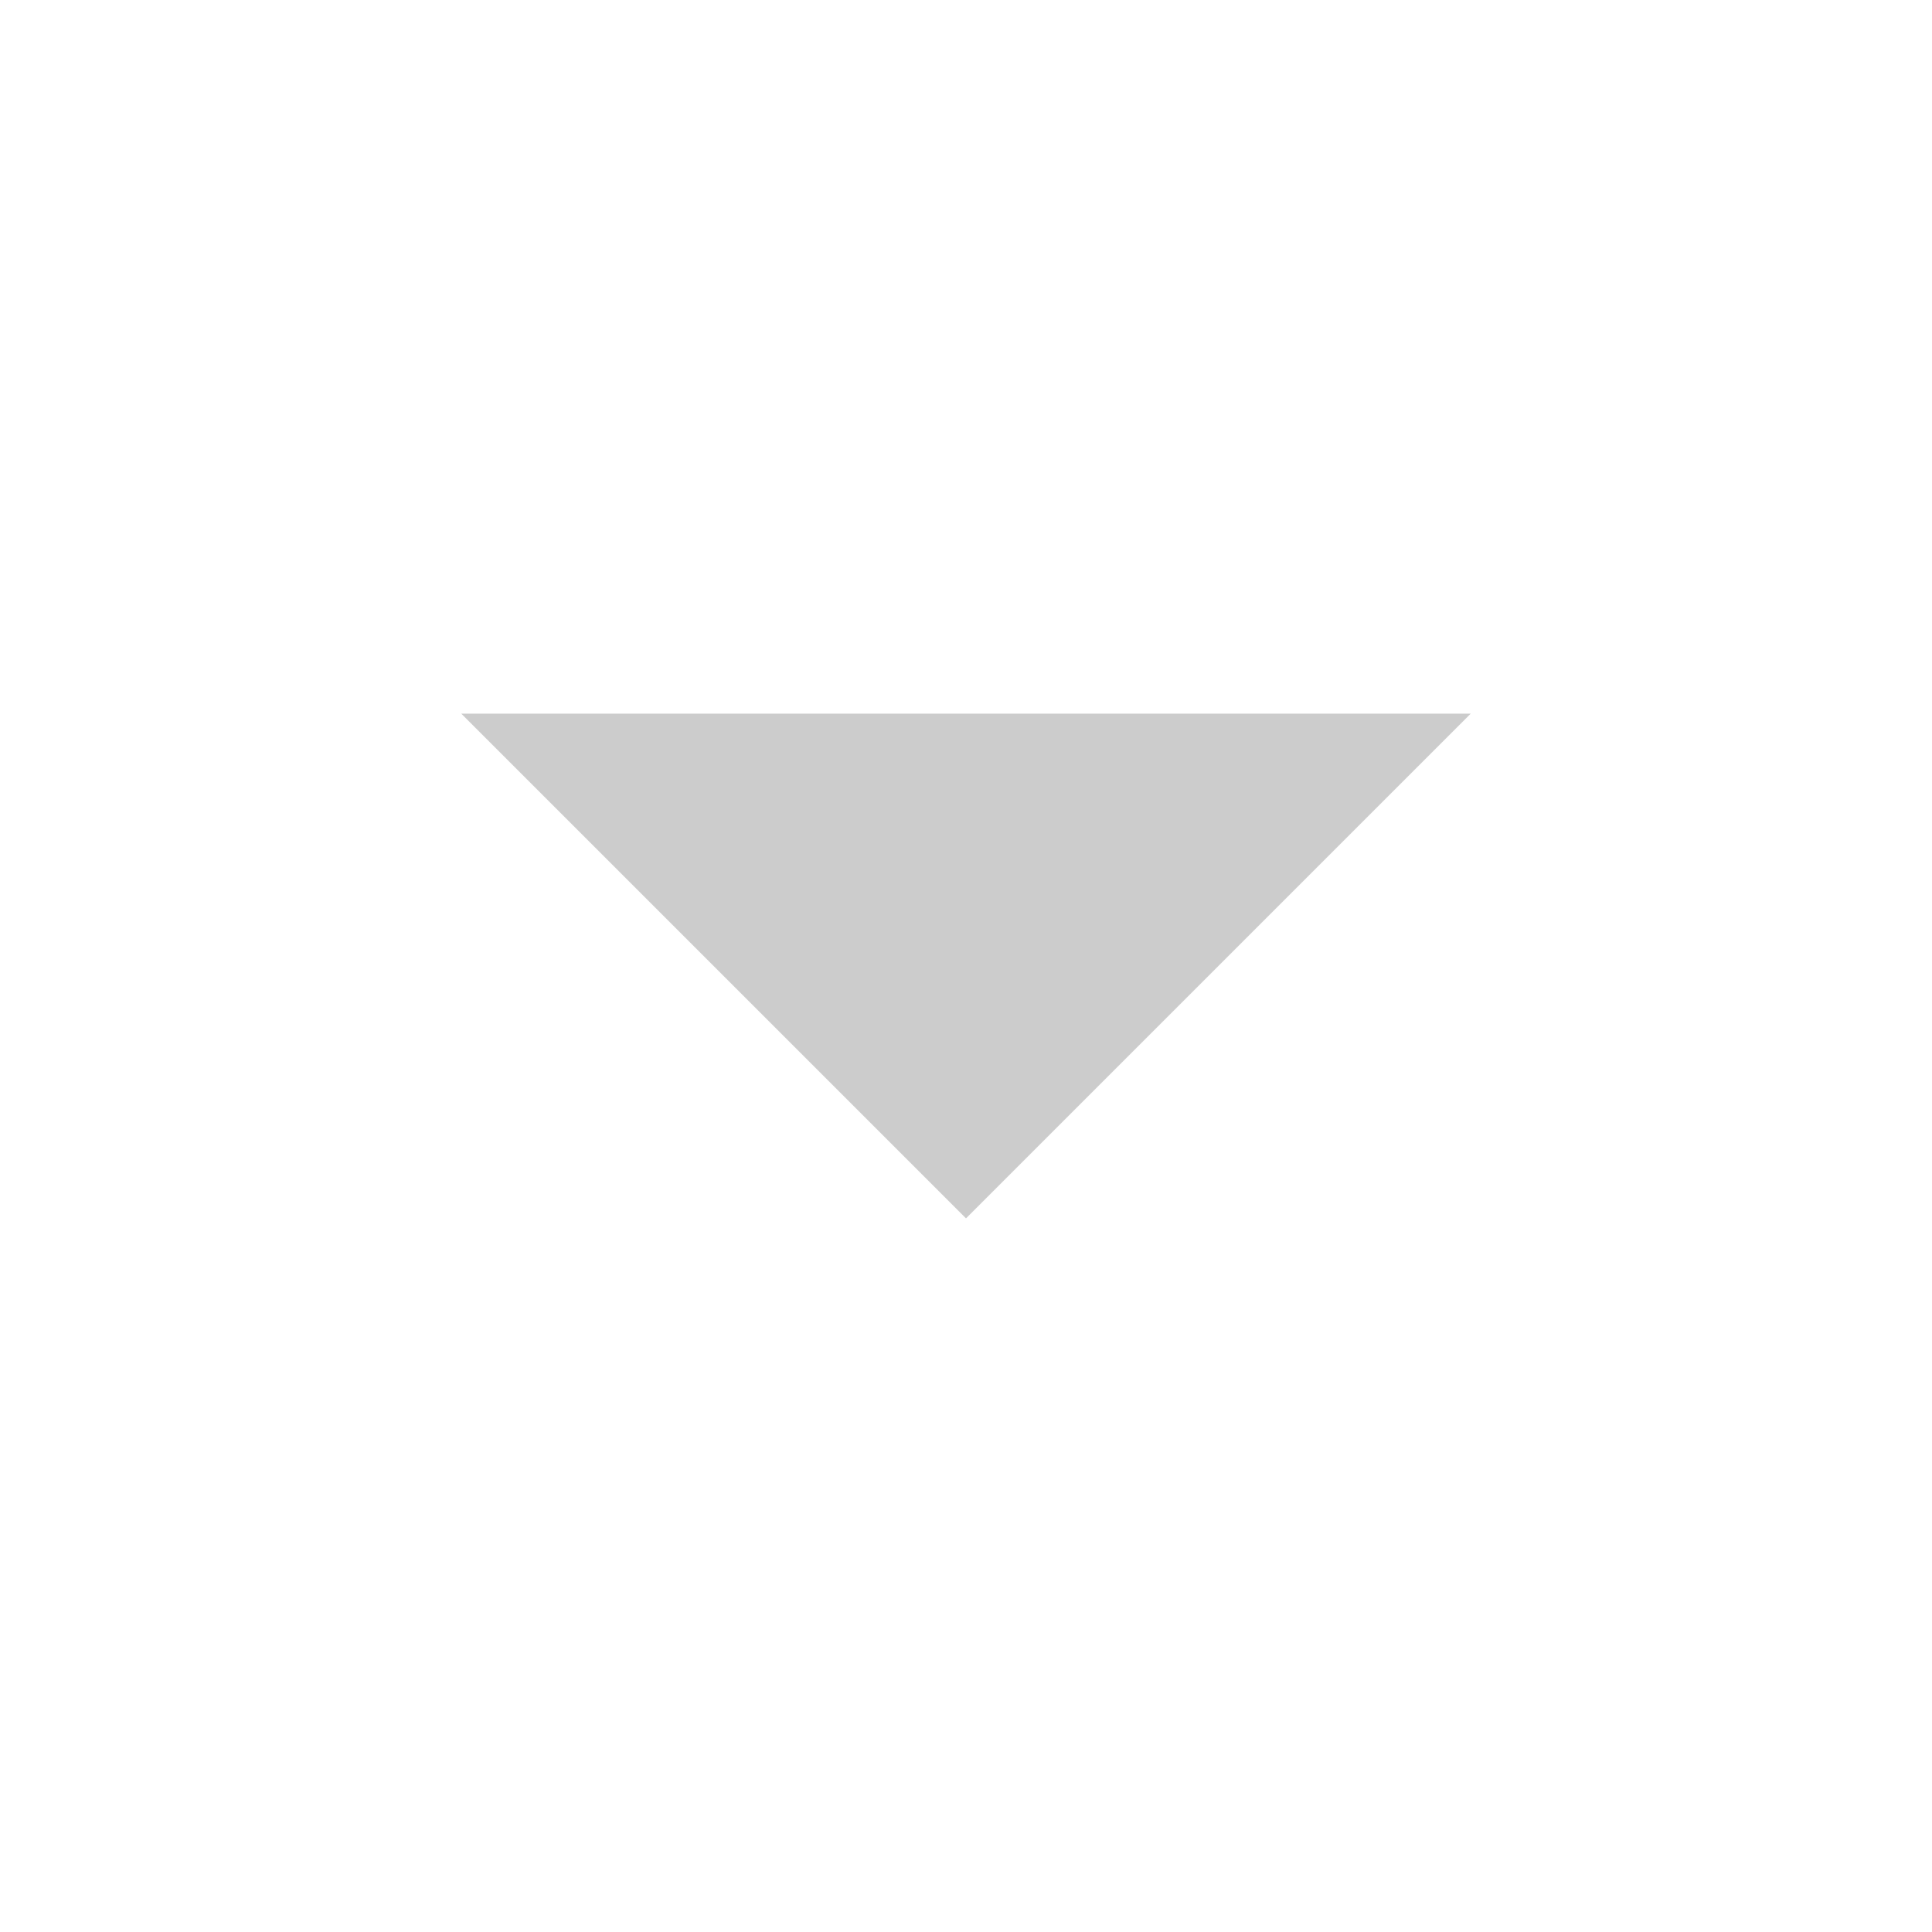
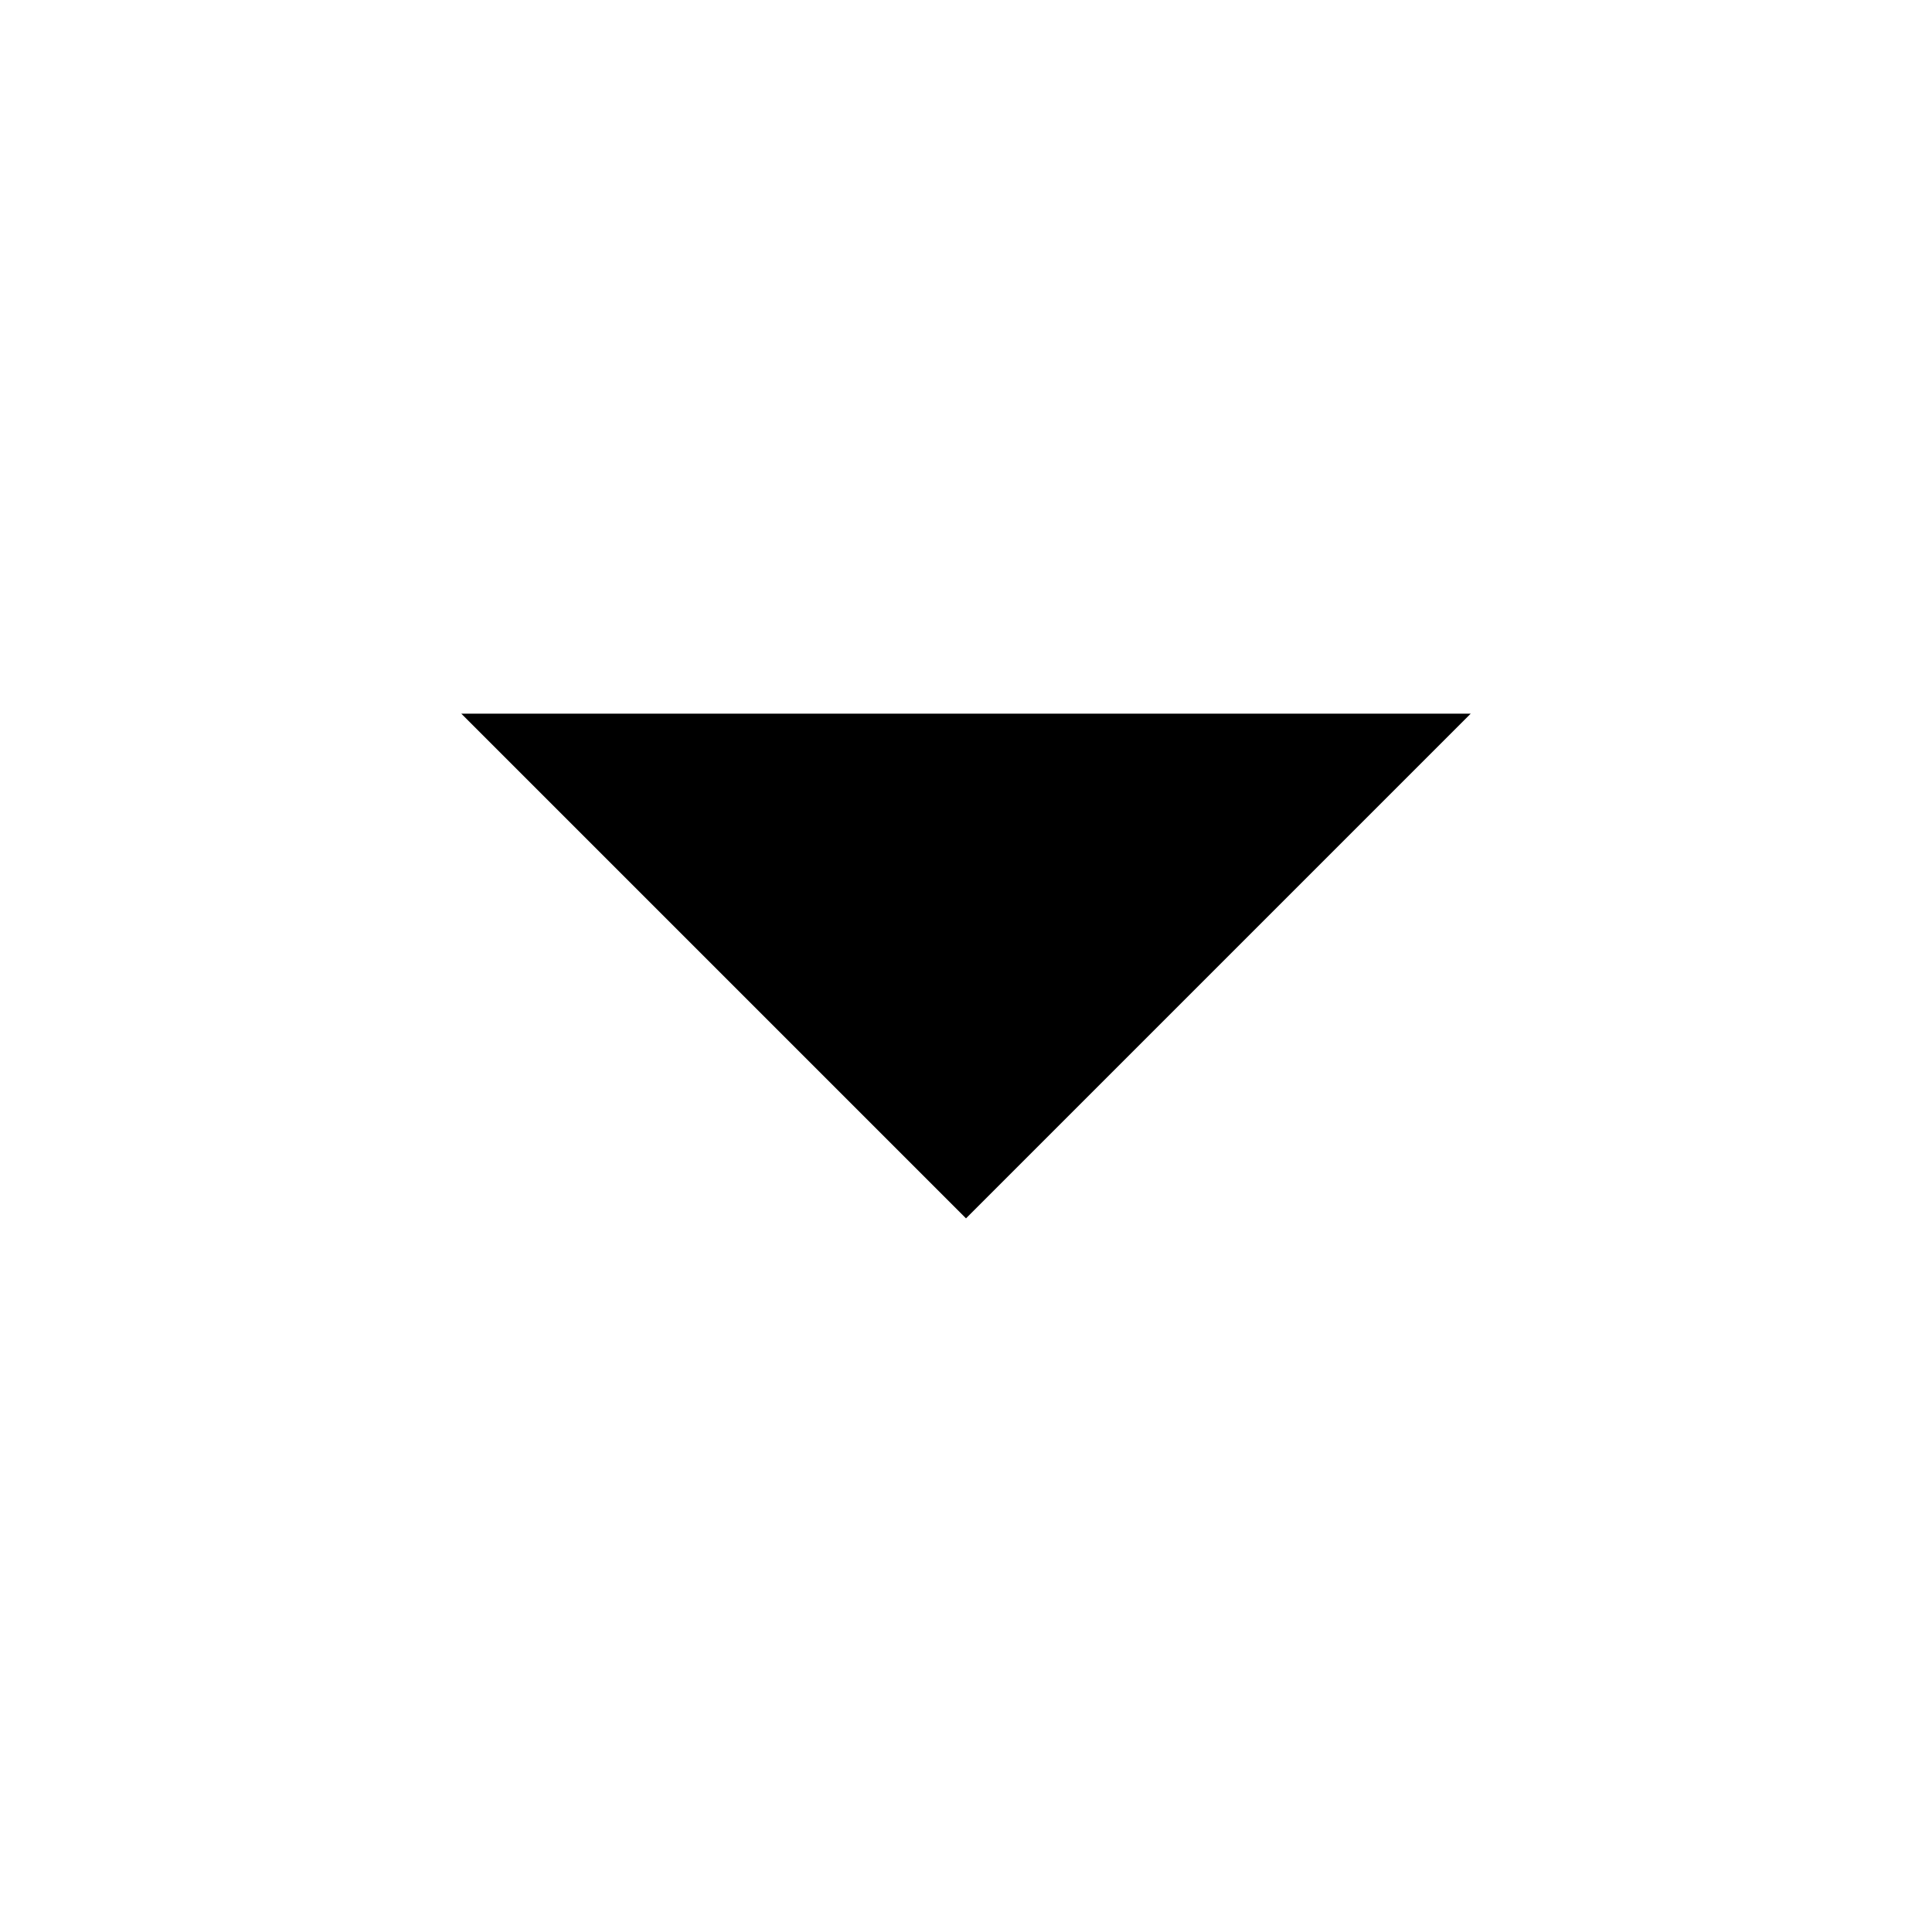
<svg xmlns="http://www.w3.org/2000/svg" width="16px" height="16px" viewBox="0 0 16 16" version="1.1">
  <g id="icon-arrow-down" stroke="none" stroke-width="1" fill="none" fill-rule="evenodd">
-     <polygon id="arrow_drop_down---material-copy" fill="#CCCCCC" points="3.82 5.91 12.18 5.91 8 10.09" />
+     <polygon id="arrow_drop_down---material-copy" fill="#000" points="3.82 5.91 12.18 5.91 8 10.09" />
  </g>
</svg>
